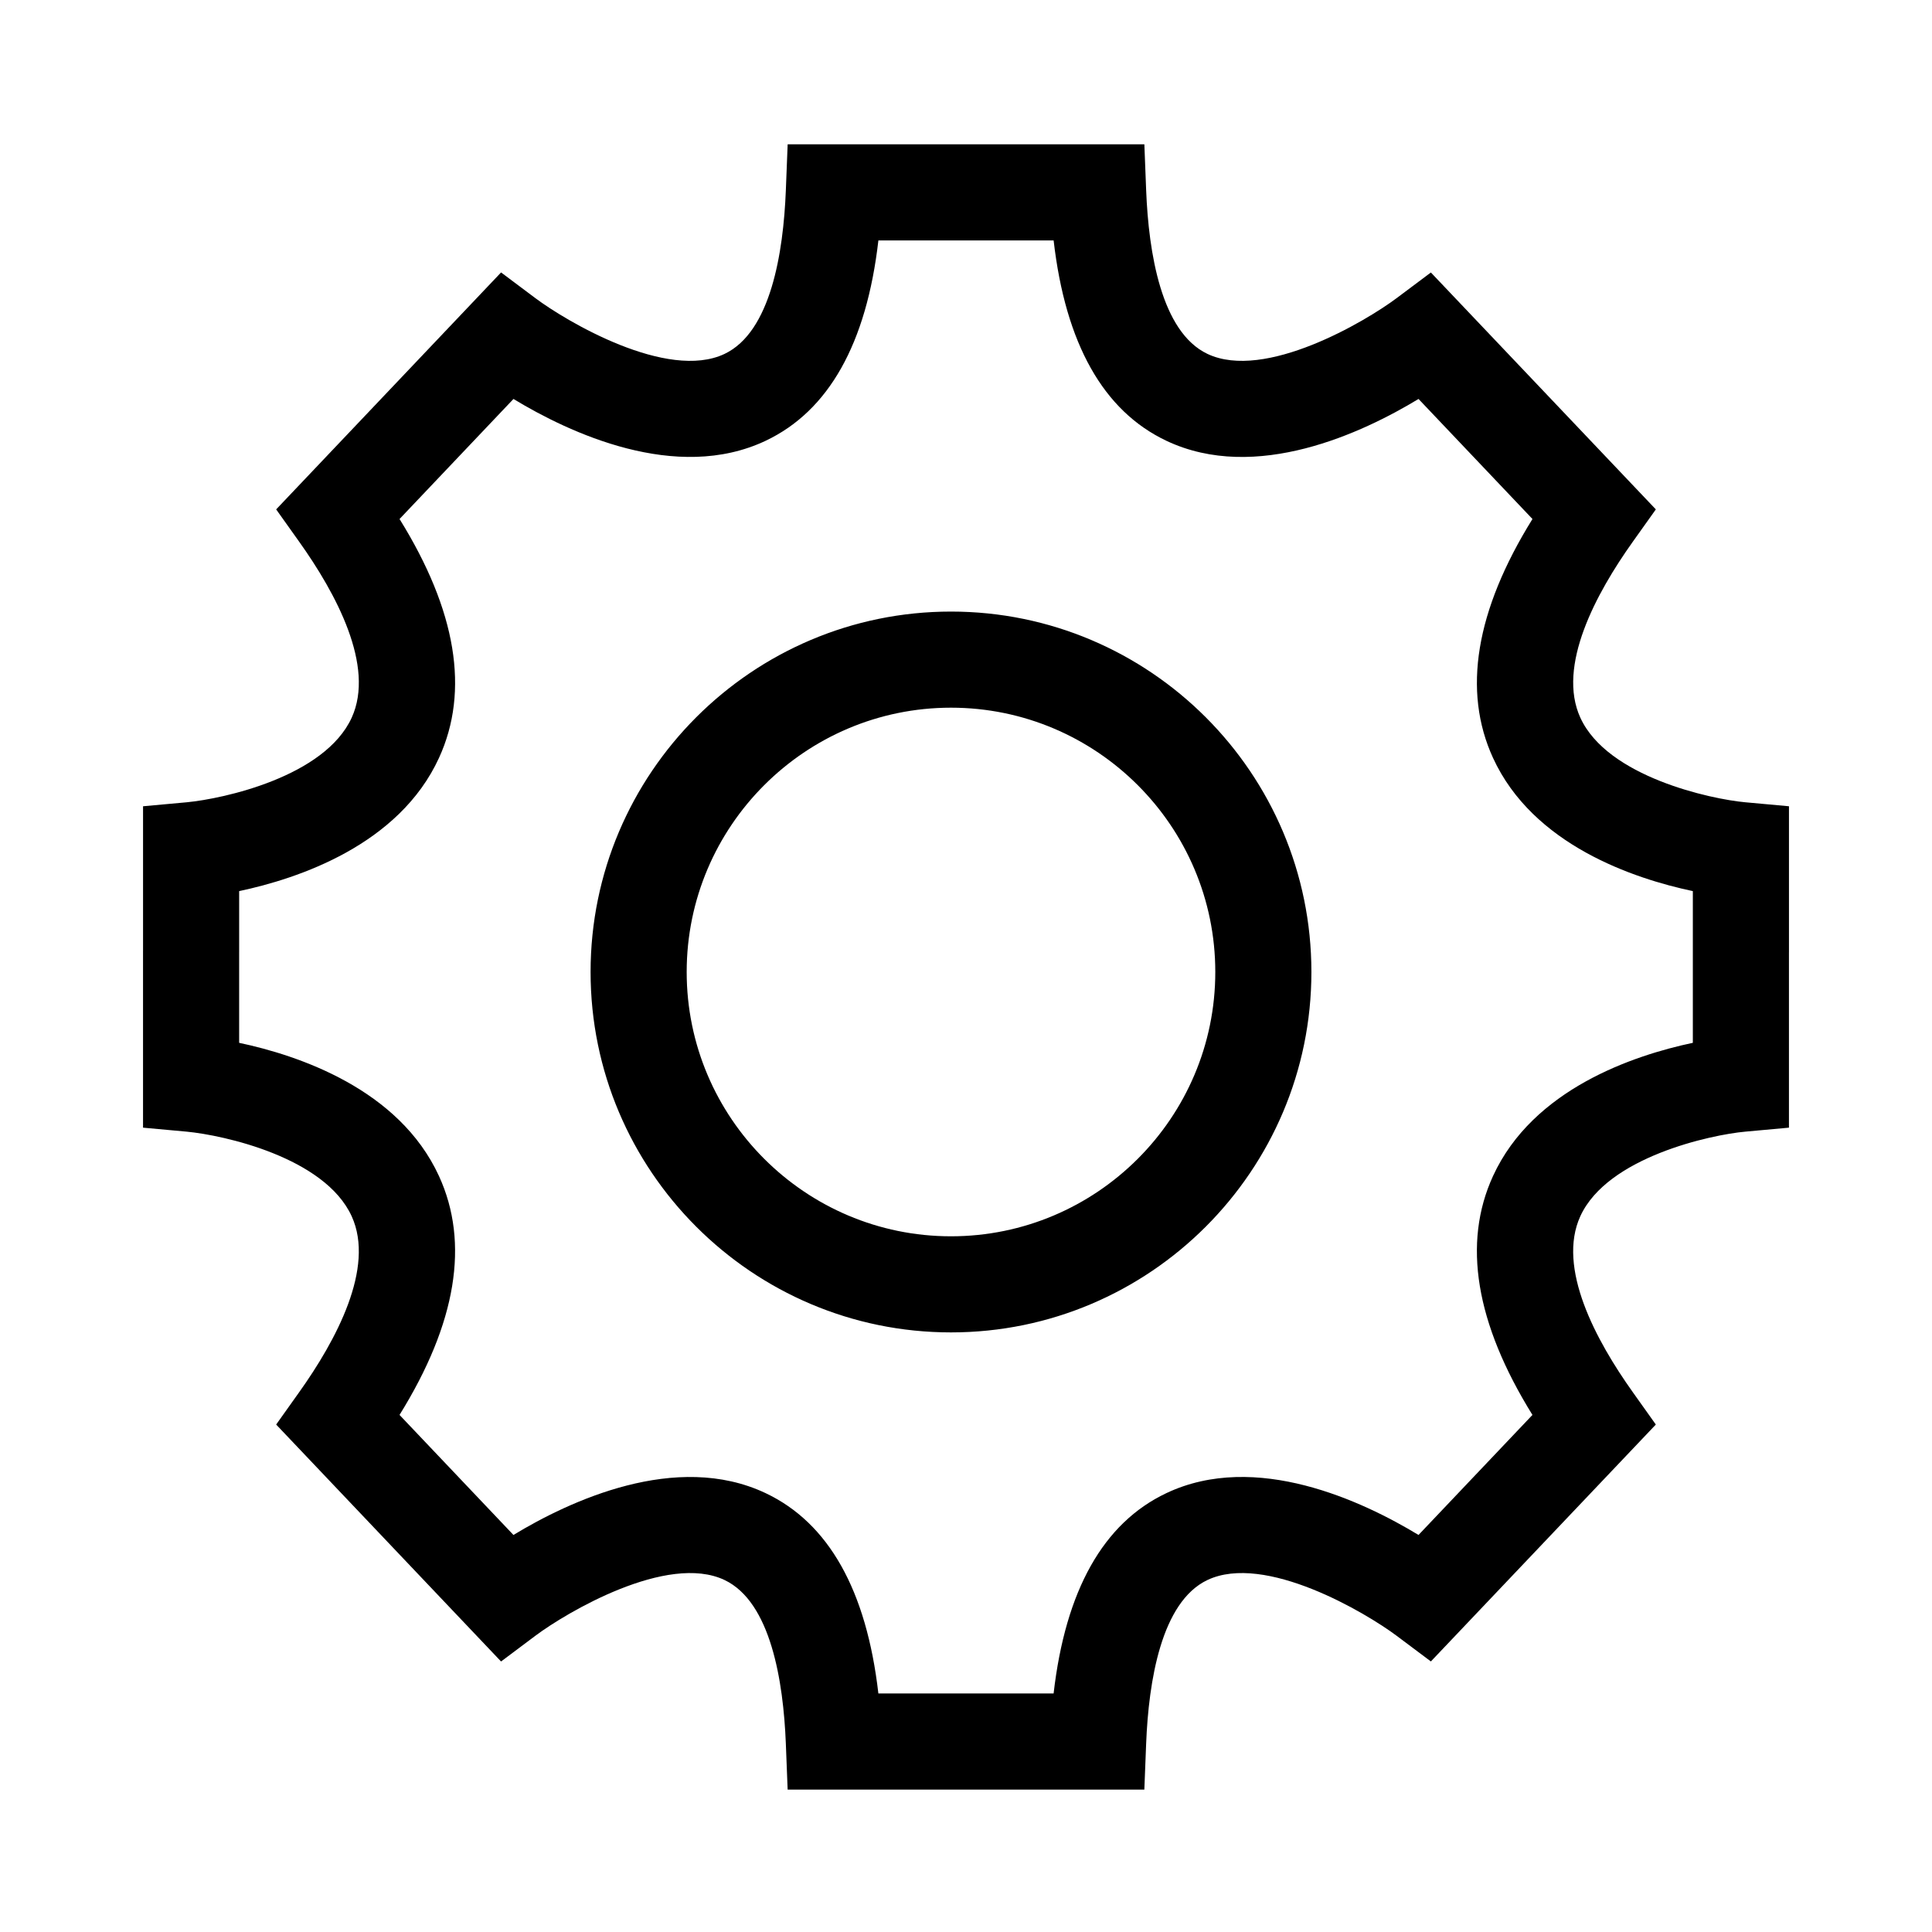
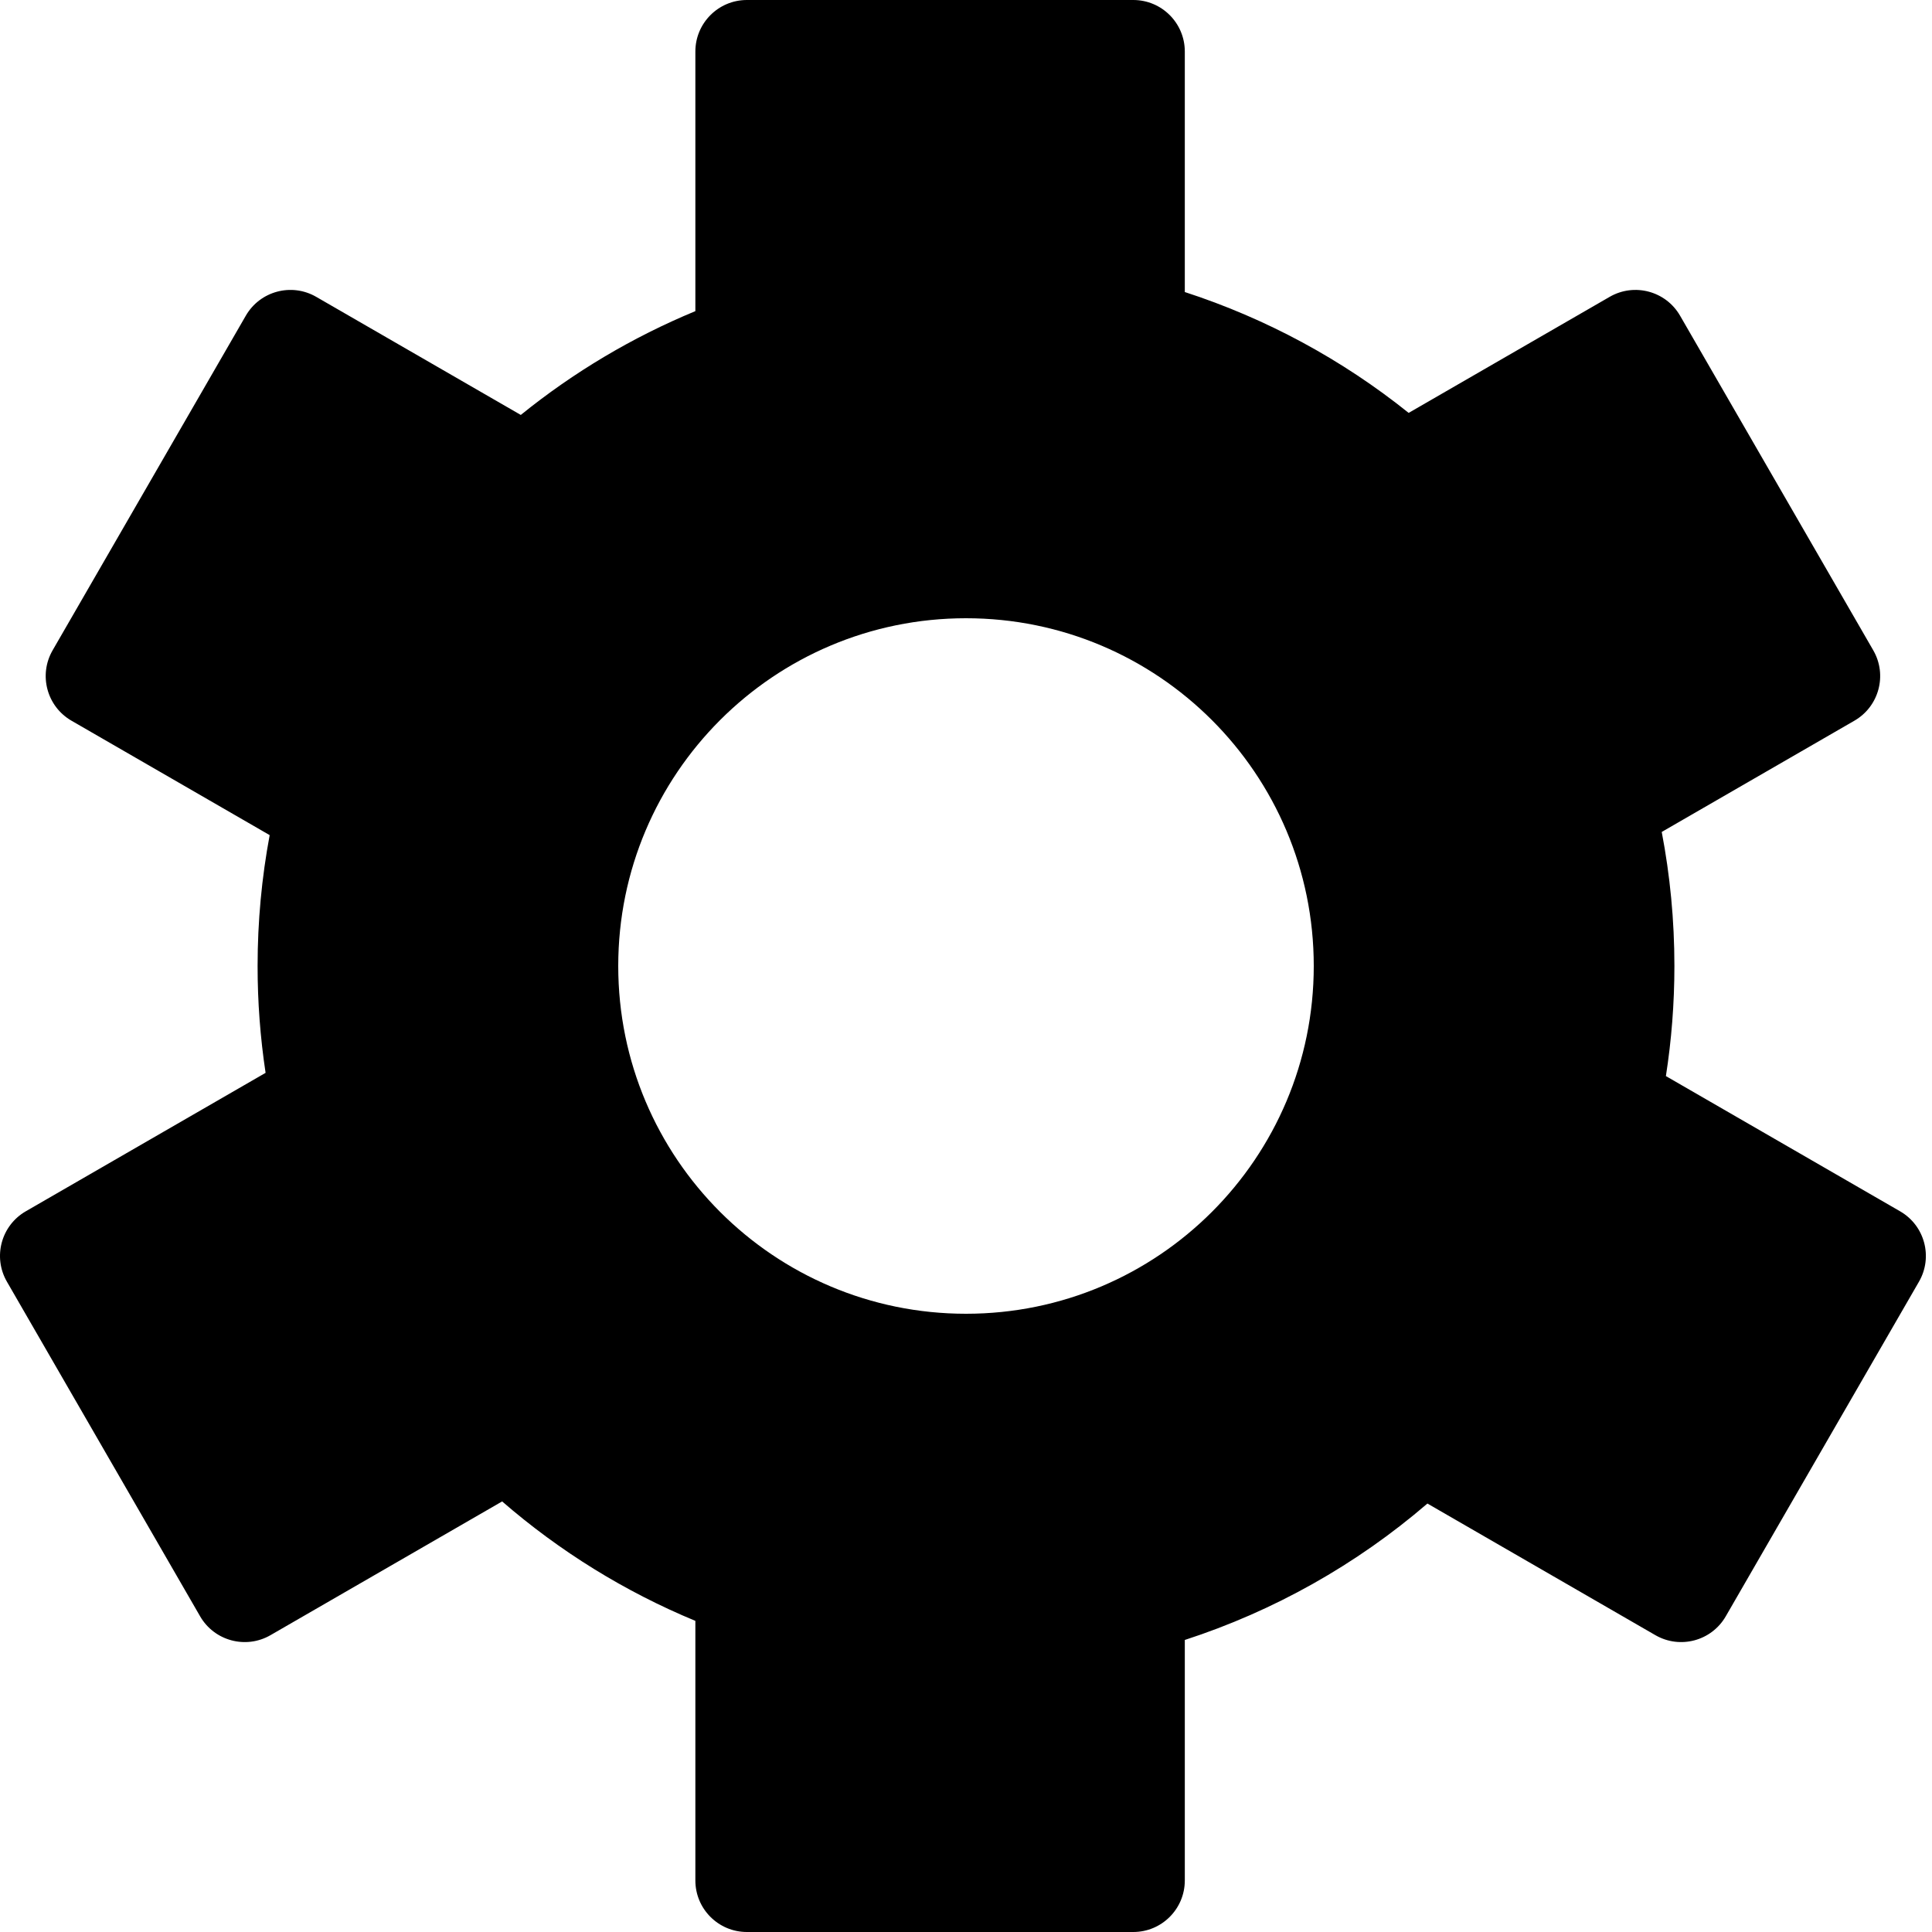
- <svg xmlns="http://www.w3.org/2000/svg" t="1576057855049" class="icon" viewBox="0 0 1024 1024" version="1.1" p-id="1125" width="200" height="200">
+ <svg xmlns="http://www.w3.org/2000/svg" t="1585662410853" class="icon" viewBox="0 0 1024 1024" version="1.1" p-id="14829" width="200" height="200">
  <defs>
    <style type="text/css" />
  </defs>
-   <path d="M504.047 324.146c-105.339 0-191.028 85.688-191.028 191.028 0 105.339 85.689 191.026 191.028 191.026 105.335 0 191.023-85.688 191.023-191.026C695.069 409.834 609.381 324.146 504.047 324.146L504.047 324.146 504.047 324.146zM504.047 655.262c-77.245 0-140.09-62.844-140.09-140.089 0-77.245 62.844-140.085 140.09-140.085S644.131 437.928 644.131 515.173C644.131 592.418 581.292 655.262 504.047 655.262L504.047 655.262 504.047 655.262zM925.014 425.219c-18.079-1.64-72.979-13.394-87.375-44.776-12.554-27.32 8.205-65.847 27.813-93.362l12.178-17.094-119.233-125.561-18.145 13.589c-16.368 12.268-69.833 44.006-100.298 29.548-24.459-11.632-31.144-53.523-32.465-86.6L606.535 76.494l-94.535 0-94.526 0-0.965 24.464c-1.316 33.078-8.006 74.97-32.455 86.605-30.408 14.458-83.95-17.28-100.308-29.548L265.579 144.398 146.371 269.987 158.547 287.086c19.585 27.472 40.334 65.962 27.872 93.276-14.306 31.325-68.005 43.008-87.432 44.861l-23.167 2.114 0 76.613L75.81 503.95l0 93.736 23.167 2.115c19.428 1.852 73.131 13.536 87.432 44.861 12.462 27.31-8.282 65.804-27.866 93.27l-12.173 17.105 119.203 125.584 18.168-13.618c16.353-12.263 69.895-44.005 100.303-29.553 24.45 11.641 31.144 53.527 32.465 86.611l0.956 24.469 94.529 0 94.53 0 0.96-24.469c1.321-33.084 8.011-74.97 32.461-86.611 30.469-14.452 83.934 17.29 100.307 29.553l18.145 13.593 119.228-125.56-12.173-17.105c-19.618-27.509-40.375-66.042-27.823-93.362 14.401-31.377 69.297-43.132 87.38-44.77l23.172-2.115 0-92.976 0.009 0 0-77.373L925.014 425.219 925.014 425.219 925.014 425.219zM897.243 503.95l-0.005 0 0 48.767c-31.382 6.642-84.72 24.449-105.909 70.603-16.297 35.505-9.256 78.024 20.9 126.619l-60.387 63.619c-29.415-17.831-86.188-44.642-133.652-22.16-33.416 15.817-53.461 51.489-59.756 106.185l-46.439 0-46.438 0c-6.296-54.696-26.342-90.368-59.761-106.185-47.441-22.449-104.228 4.314-133.657 22.16L211.757 749.94c30.16-48.595 37.197-91.114 20.905-126.619-21.191-46.154-74.532-63.961-105.909-70.603l0-48.002 0.005 0 0-32.409c31.382-6.641 84.723-24.449 105.919-70.602 16.286-35.507 9.25-78.03-20.911-126.62l60.384-63.628c29.424 17.849 86.206 44.613 133.657 22.164 33.414-15.822 53.465-51.484 59.756-106.185l46.438 0 46.444 0c6.291 54.696 26.34 90.368 59.756 106.185 47.459 22.487 104.232-4.328 133.647-22.164l60.392 63.628c-30.161 48.59-37.197 91.109-20.91 126.62 21.189 46.153 74.537 63.961 105.909 70.602l0 31.644L897.243 503.95 897.243 503.95 897.243 503.95zM897.243 503.95" p-id="1126" />
+   <path d="M368.558 164.905V27.307A27.307 27.307 0 0 1 395.865 0h204.8a27.307 27.307 0 0 1 27.306 27.307v127.48a374.627 374.627 0 0 1 118.648 64.055l106.55-61.515a27.307 27.307 0 0 1 37.301 9.995l102.4 177.356a27.307 27.307 0 0 1-9.994 37.301L880.75 440.95c4.41 23.005 6.718 46.762 6.718 71.051 0 19.845-1.543 39.335-4.506 58.348l124.136 71.673a27.307 27.307 0 0 1 9.994 37.3l-102.4 177.357a27.307 27.307 0 0 1-37.3 9.995l-120.832-69.769a374.886 374.886 0 0 1-128.588 72.308v127.481A27.307 27.307 0 0 1 600.665 1024h-204.8a27.307 27.307 0 0 1-27.307-27.307V859.095a375.521 375.521 0 0 1-102.414-63.31l-122.777 70.888a27.307 27.307 0 0 1-37.301-9.995L3.666 679.322a27.307 27.307 0 0 1 9.987-37.301l127.113-73.394A378.43 378.43 0 0 1 136.533 512c0-23.702 2.199-46.886 6.397-69.366L37.88 381.98a27.307 27.307 0 0 1-9.994-37.3l102.4-177.357a27.307 27.307 0 0 1 37.3-9.995l108.442 62.6a375.262 375.262 0 0 1 92.53-55.022zM512 696.32c101.8 0 184.32-82.52 184.32-184.32S613.8 327.68 512 327.68 327.68 410.2 327.68 512 410.2 696.32 512 696.32z" p-id="14830" />
</svg>
